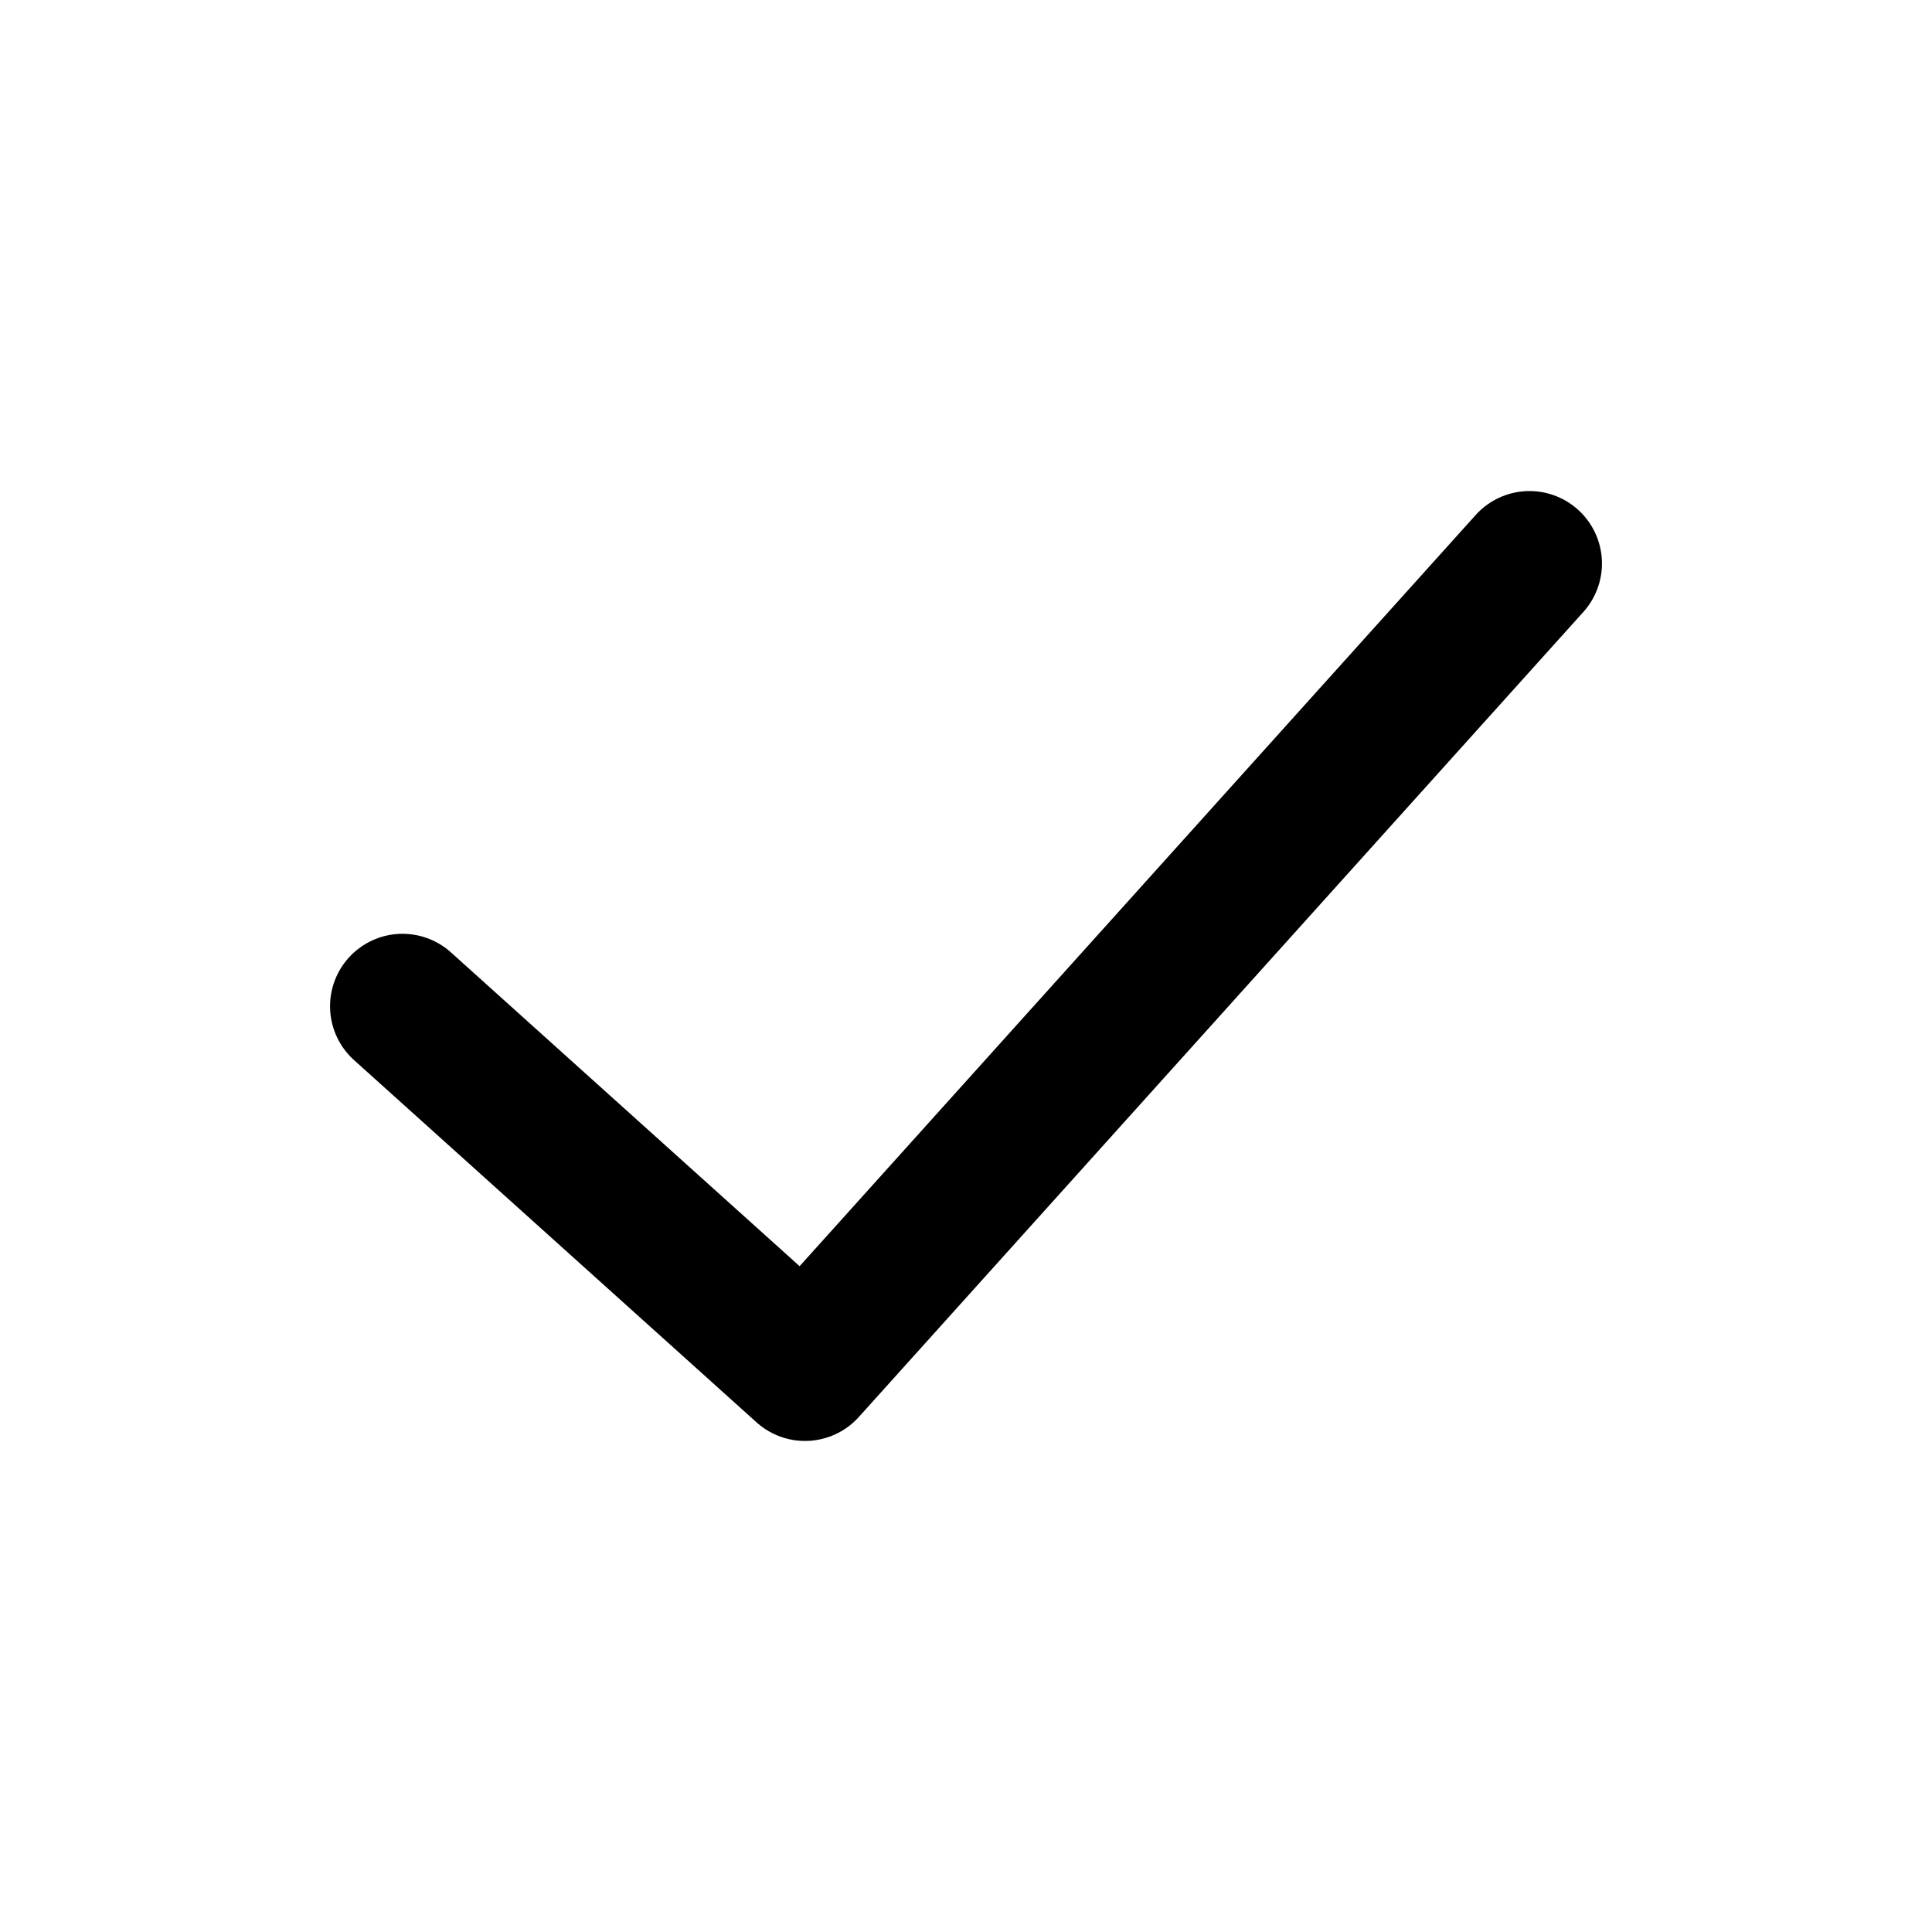
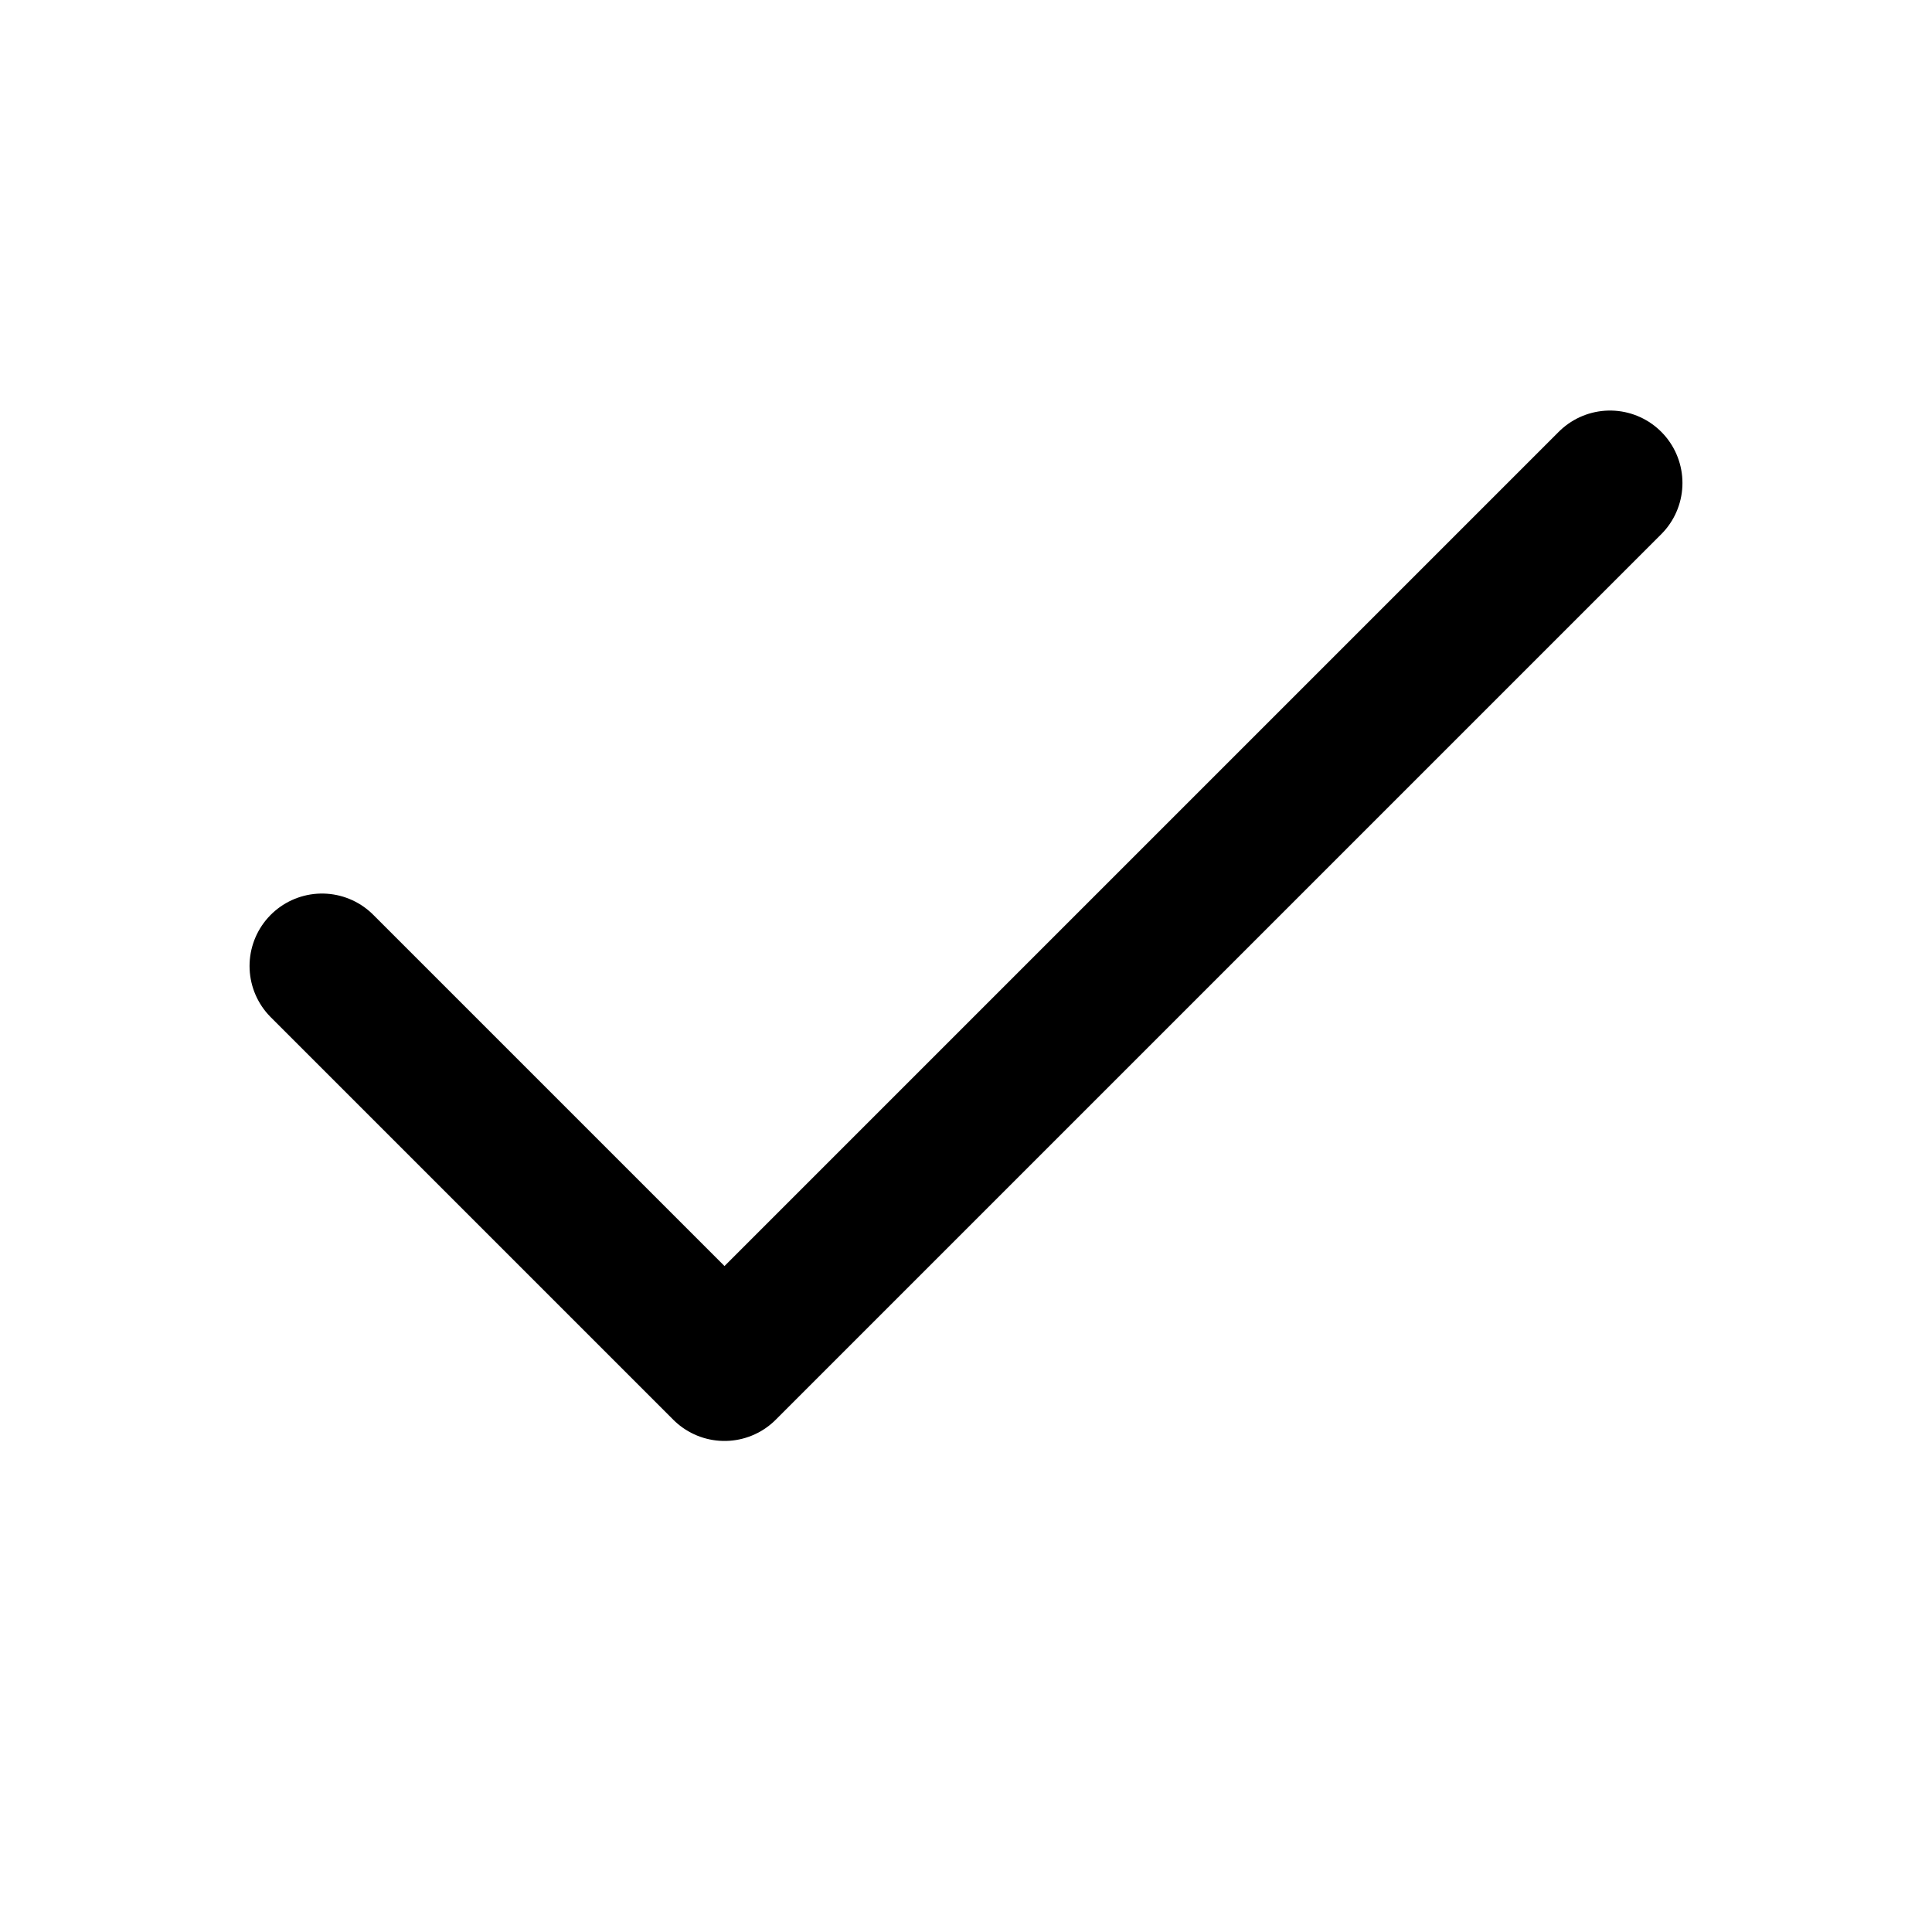
- <svg viewBox="0 0 24 24" fill="none" stroke="currentColor" stroke-width="1.8" stroke-linecap="round" stroke-linejoin="round" aria-hidden="true" focusable="false">
-   <path class="icon-path" d="M5 12.5 10 17l9-10" />
+ <svg xmlns="http://www.w3.org/2000/svg" viewBox="0 0 24 24" fill="none" stroke="currentColor" stroke-width="1.8" stroke-linecap="round" stroke-linejoin="round" aria-hidden="true">
+   <polyline points="20 6 9 17 4 12" class="icon-path" />
</svg>
